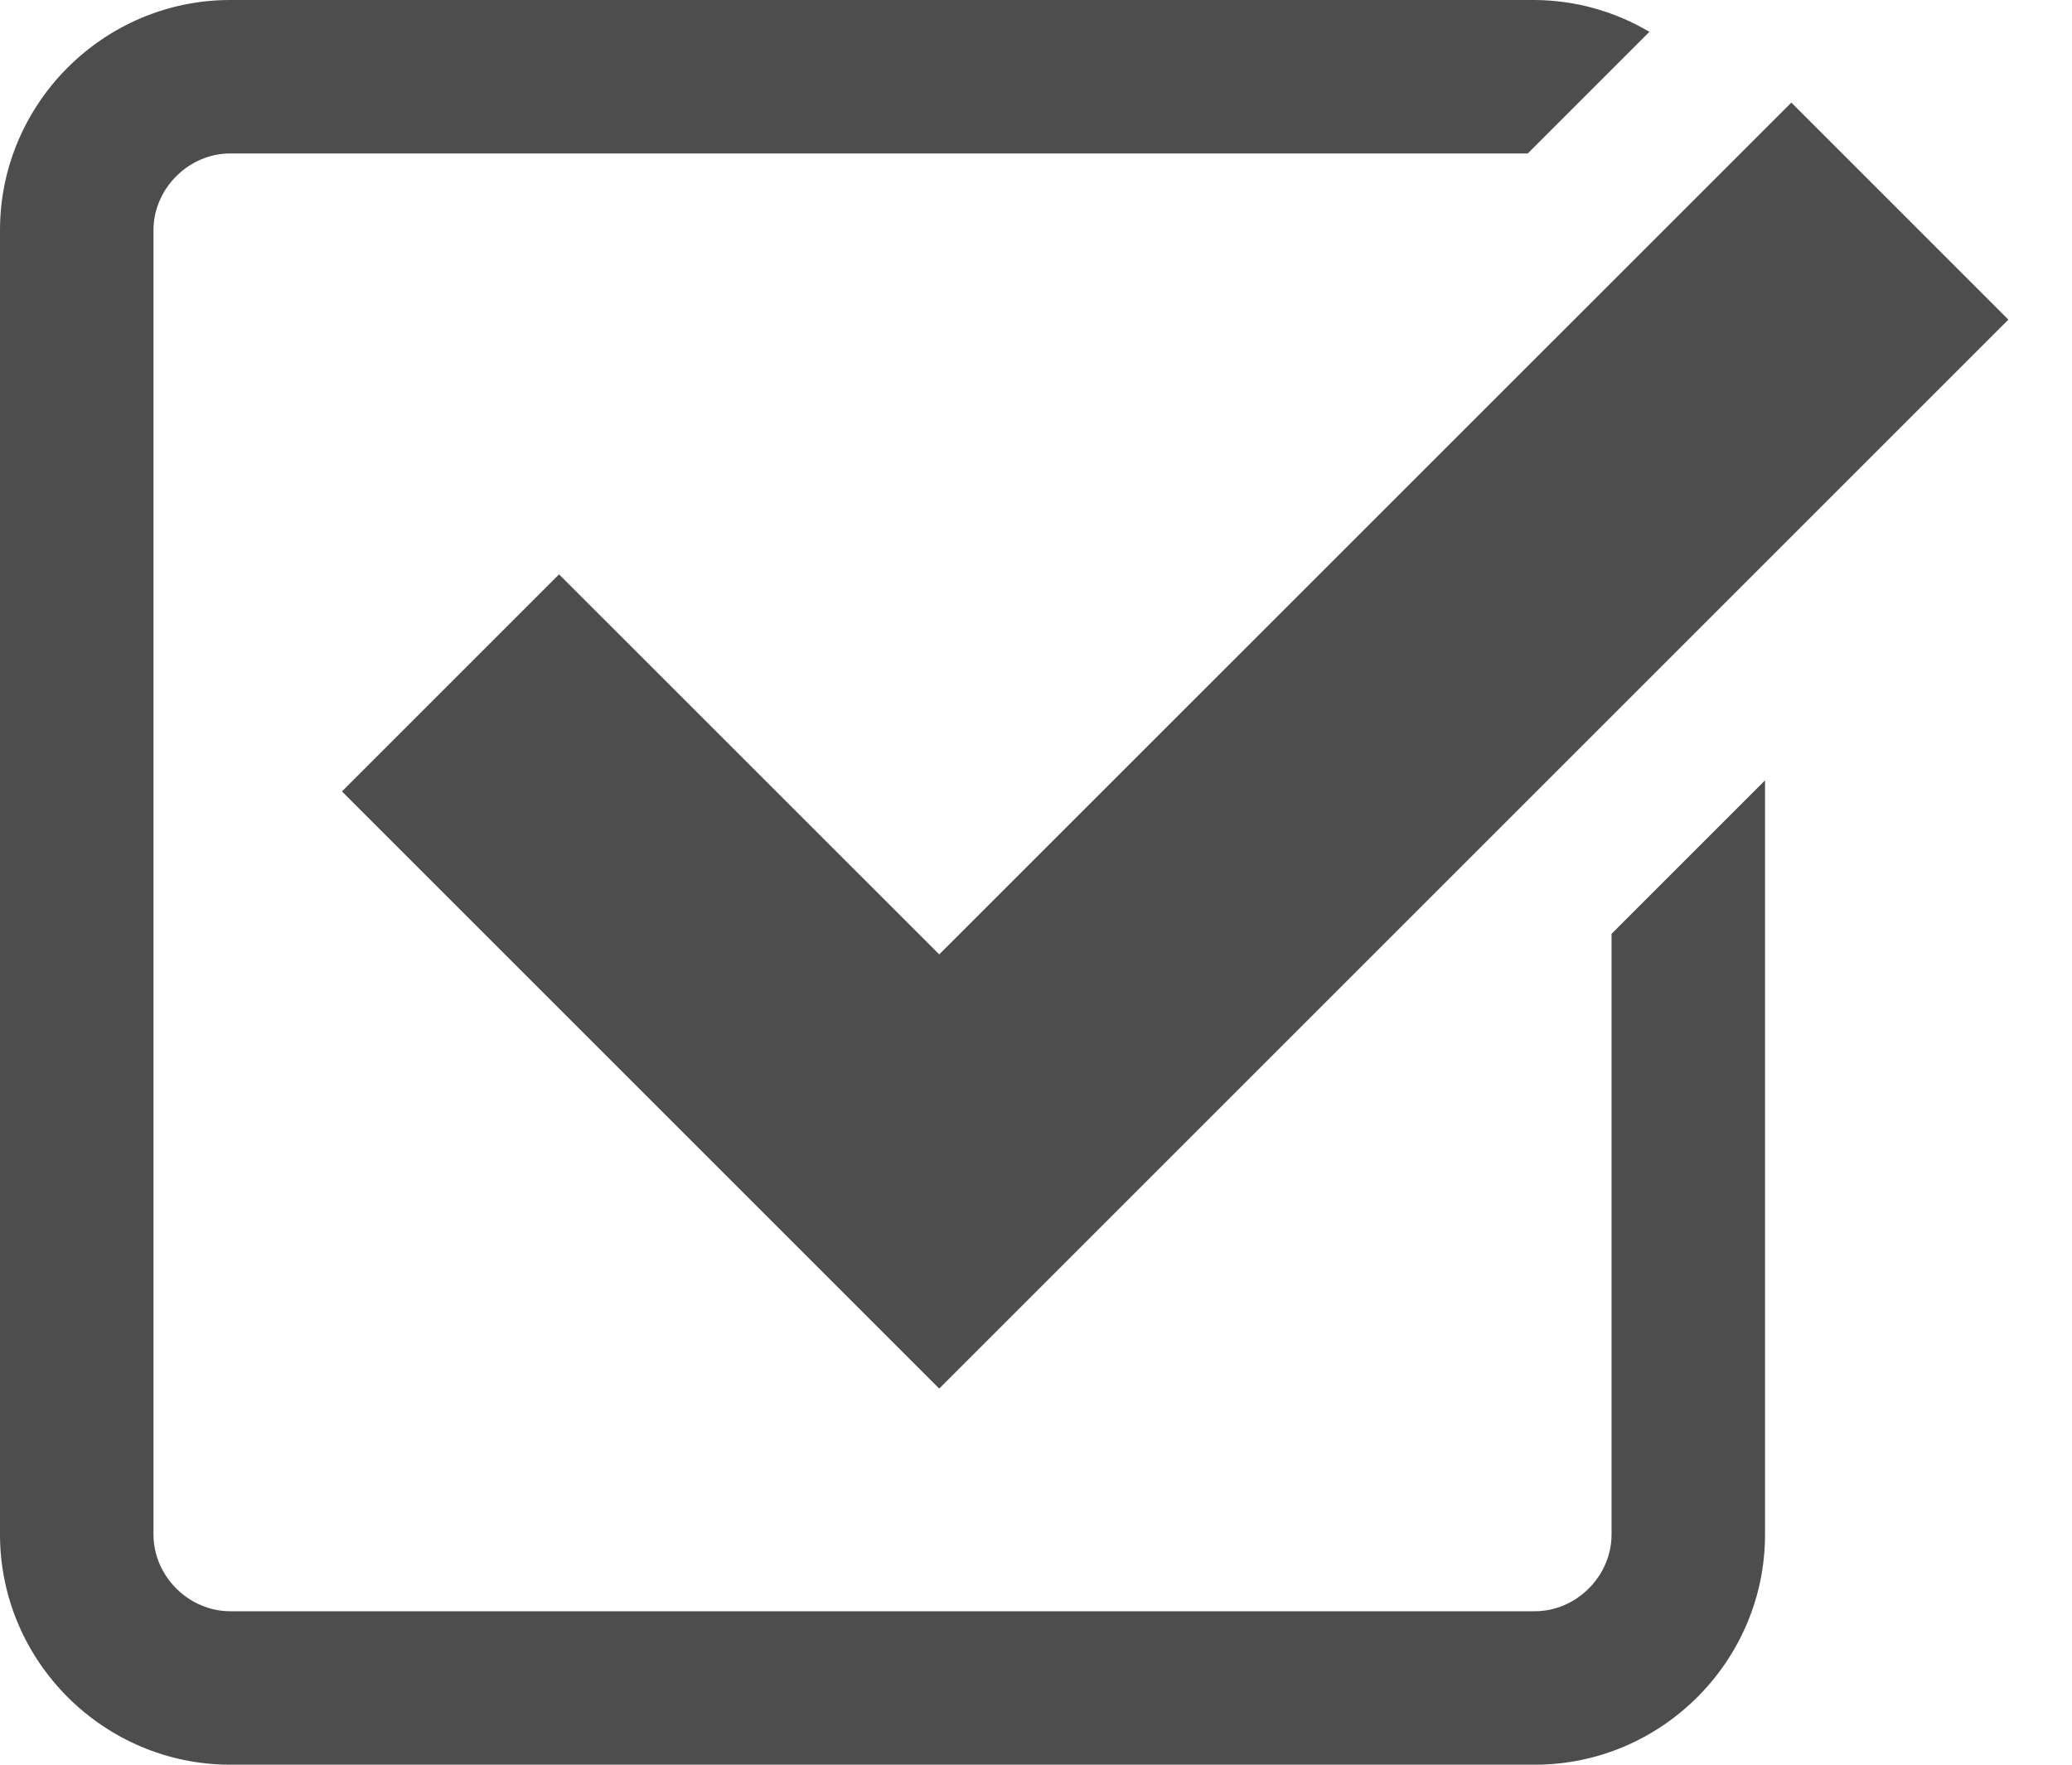
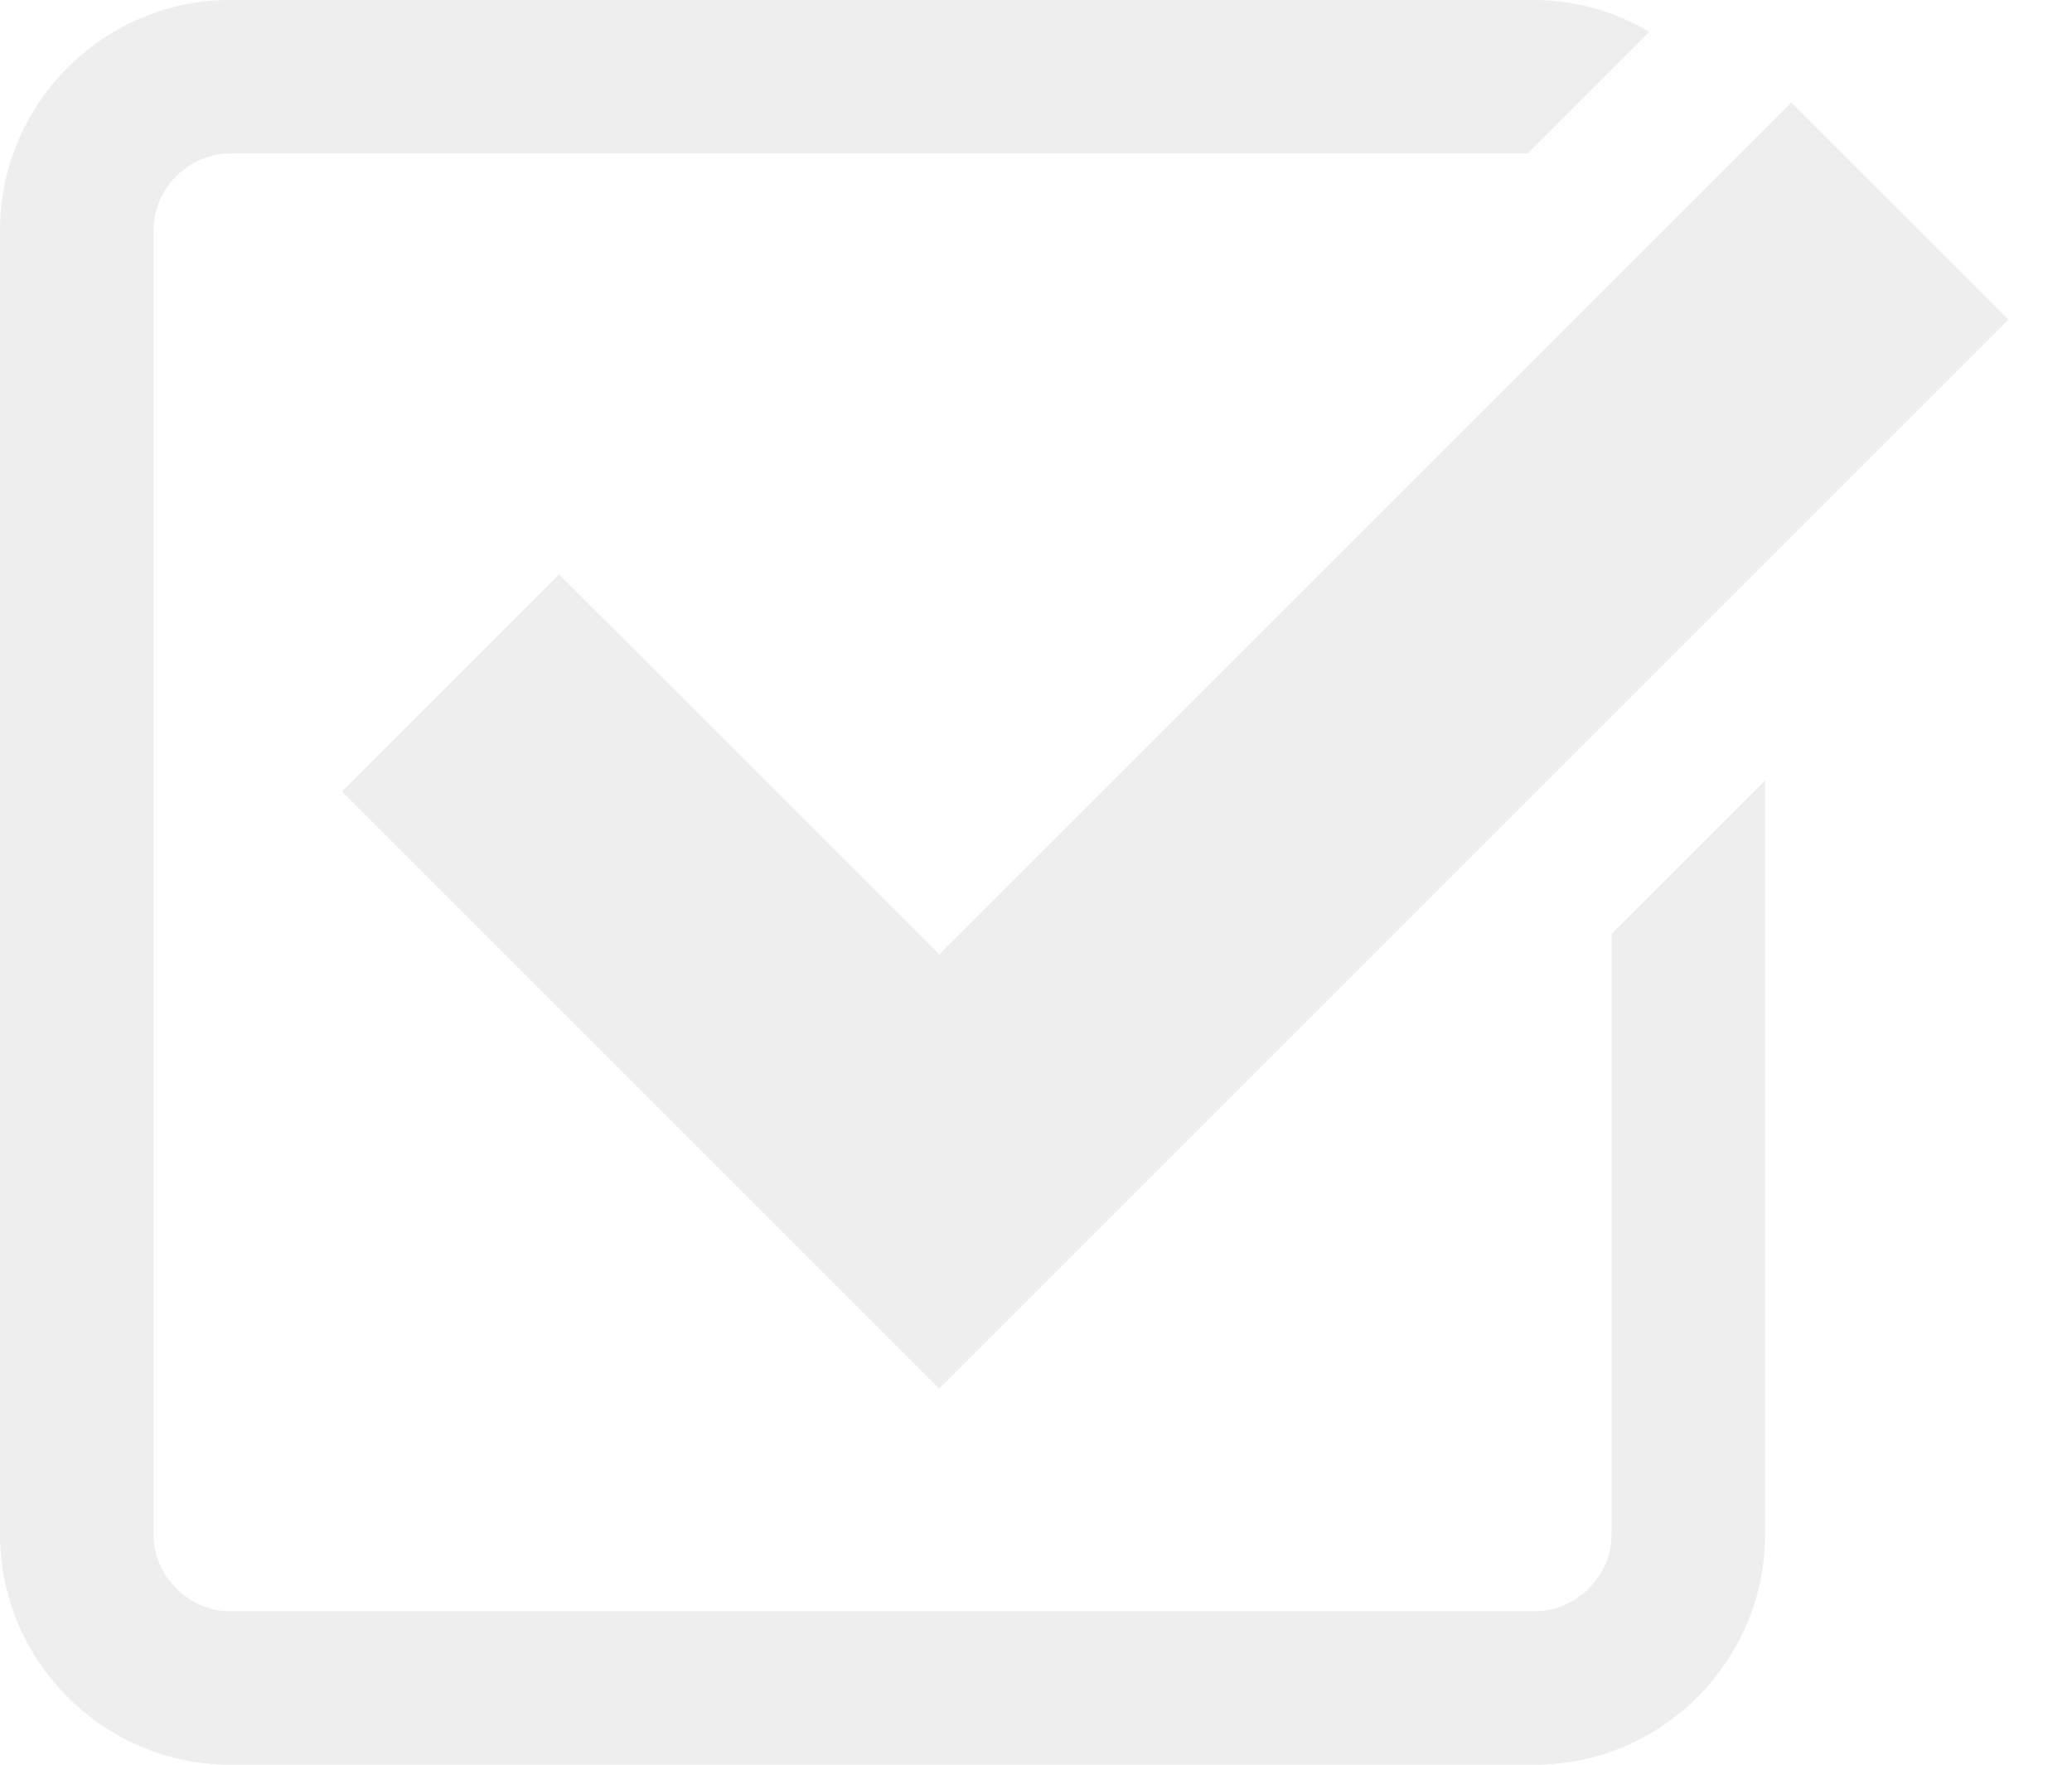
<svg xmlns="http://www.w3.org/2000/svg" width="27" height="23" viewBox="0 0 27 23">
-   <path fill="#4D4D4D" d="M7.285 7.486l-2.829 2.829 7.783 7.783L26.171 4.166l-2.828-2.829-11.104 11.102z" />
-   <path fill="#4D4D4D" d="M21 20c0 .542-.458 1-1 1H3c-.542 0-1-.458-1-1V3c0-.542.458-1 1-1h16.908L21.493.415A2.96 2.96 0 0 0 20 0H3C1.35 0 0 1.35 0 3v17c0 1.65 1.35 3 3 3h17c1.65 0 3-1.35 3-3v-9.829l-2 2V20z" />
+   <path fill="#EEEEEE" d="M7.285 7.486l-2.829 2.829 7.783 7.783L26.171 4.166l-2.828-2.829-11.104 11.102z" />
+   <path fill="#EEEEEE" d="M21 20c0 .542-.458 1-1 1H3c-.542 0-1-.458-1-1V3c0-.542.458-1 1-1h16.908L21.493.415A2.96 2.96 0 0 0 20 0H3C1.35 0 0 1.35 0 3v17c0 1.65 1.35 3 3 3h17c1.65 0 3-1.35 3-3v-9.829l-2 2V20z" />
</svg>
